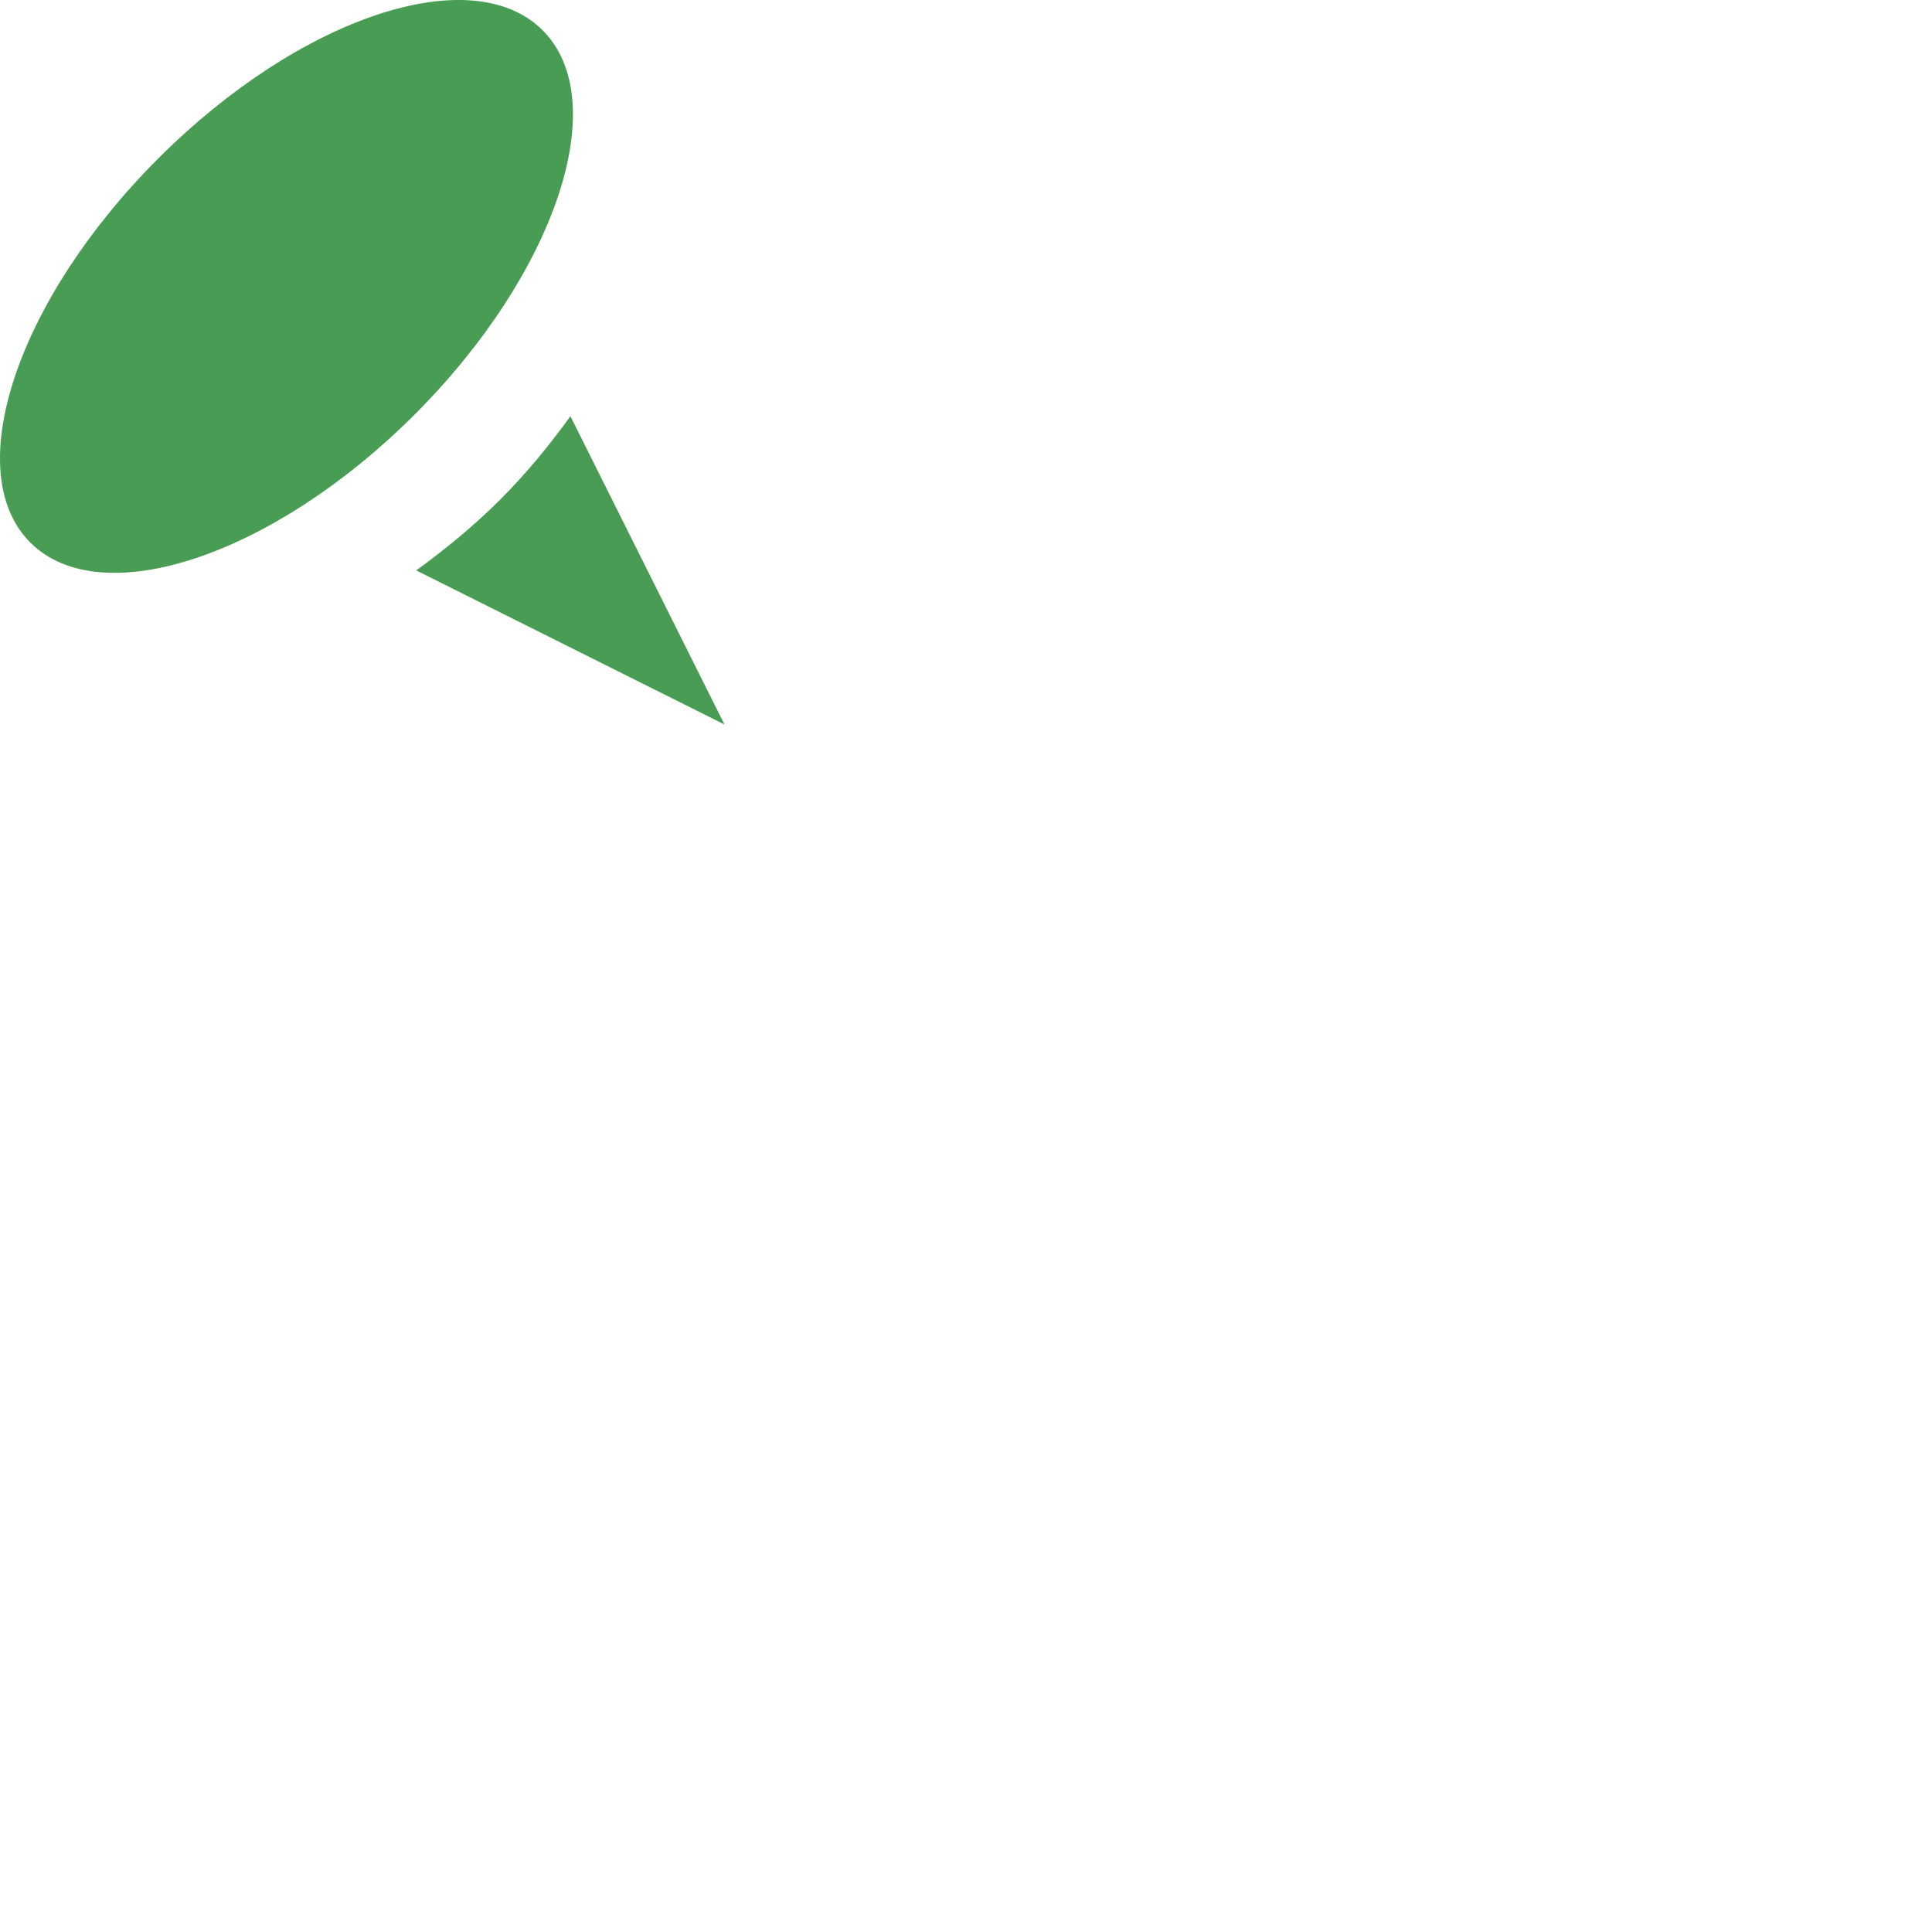
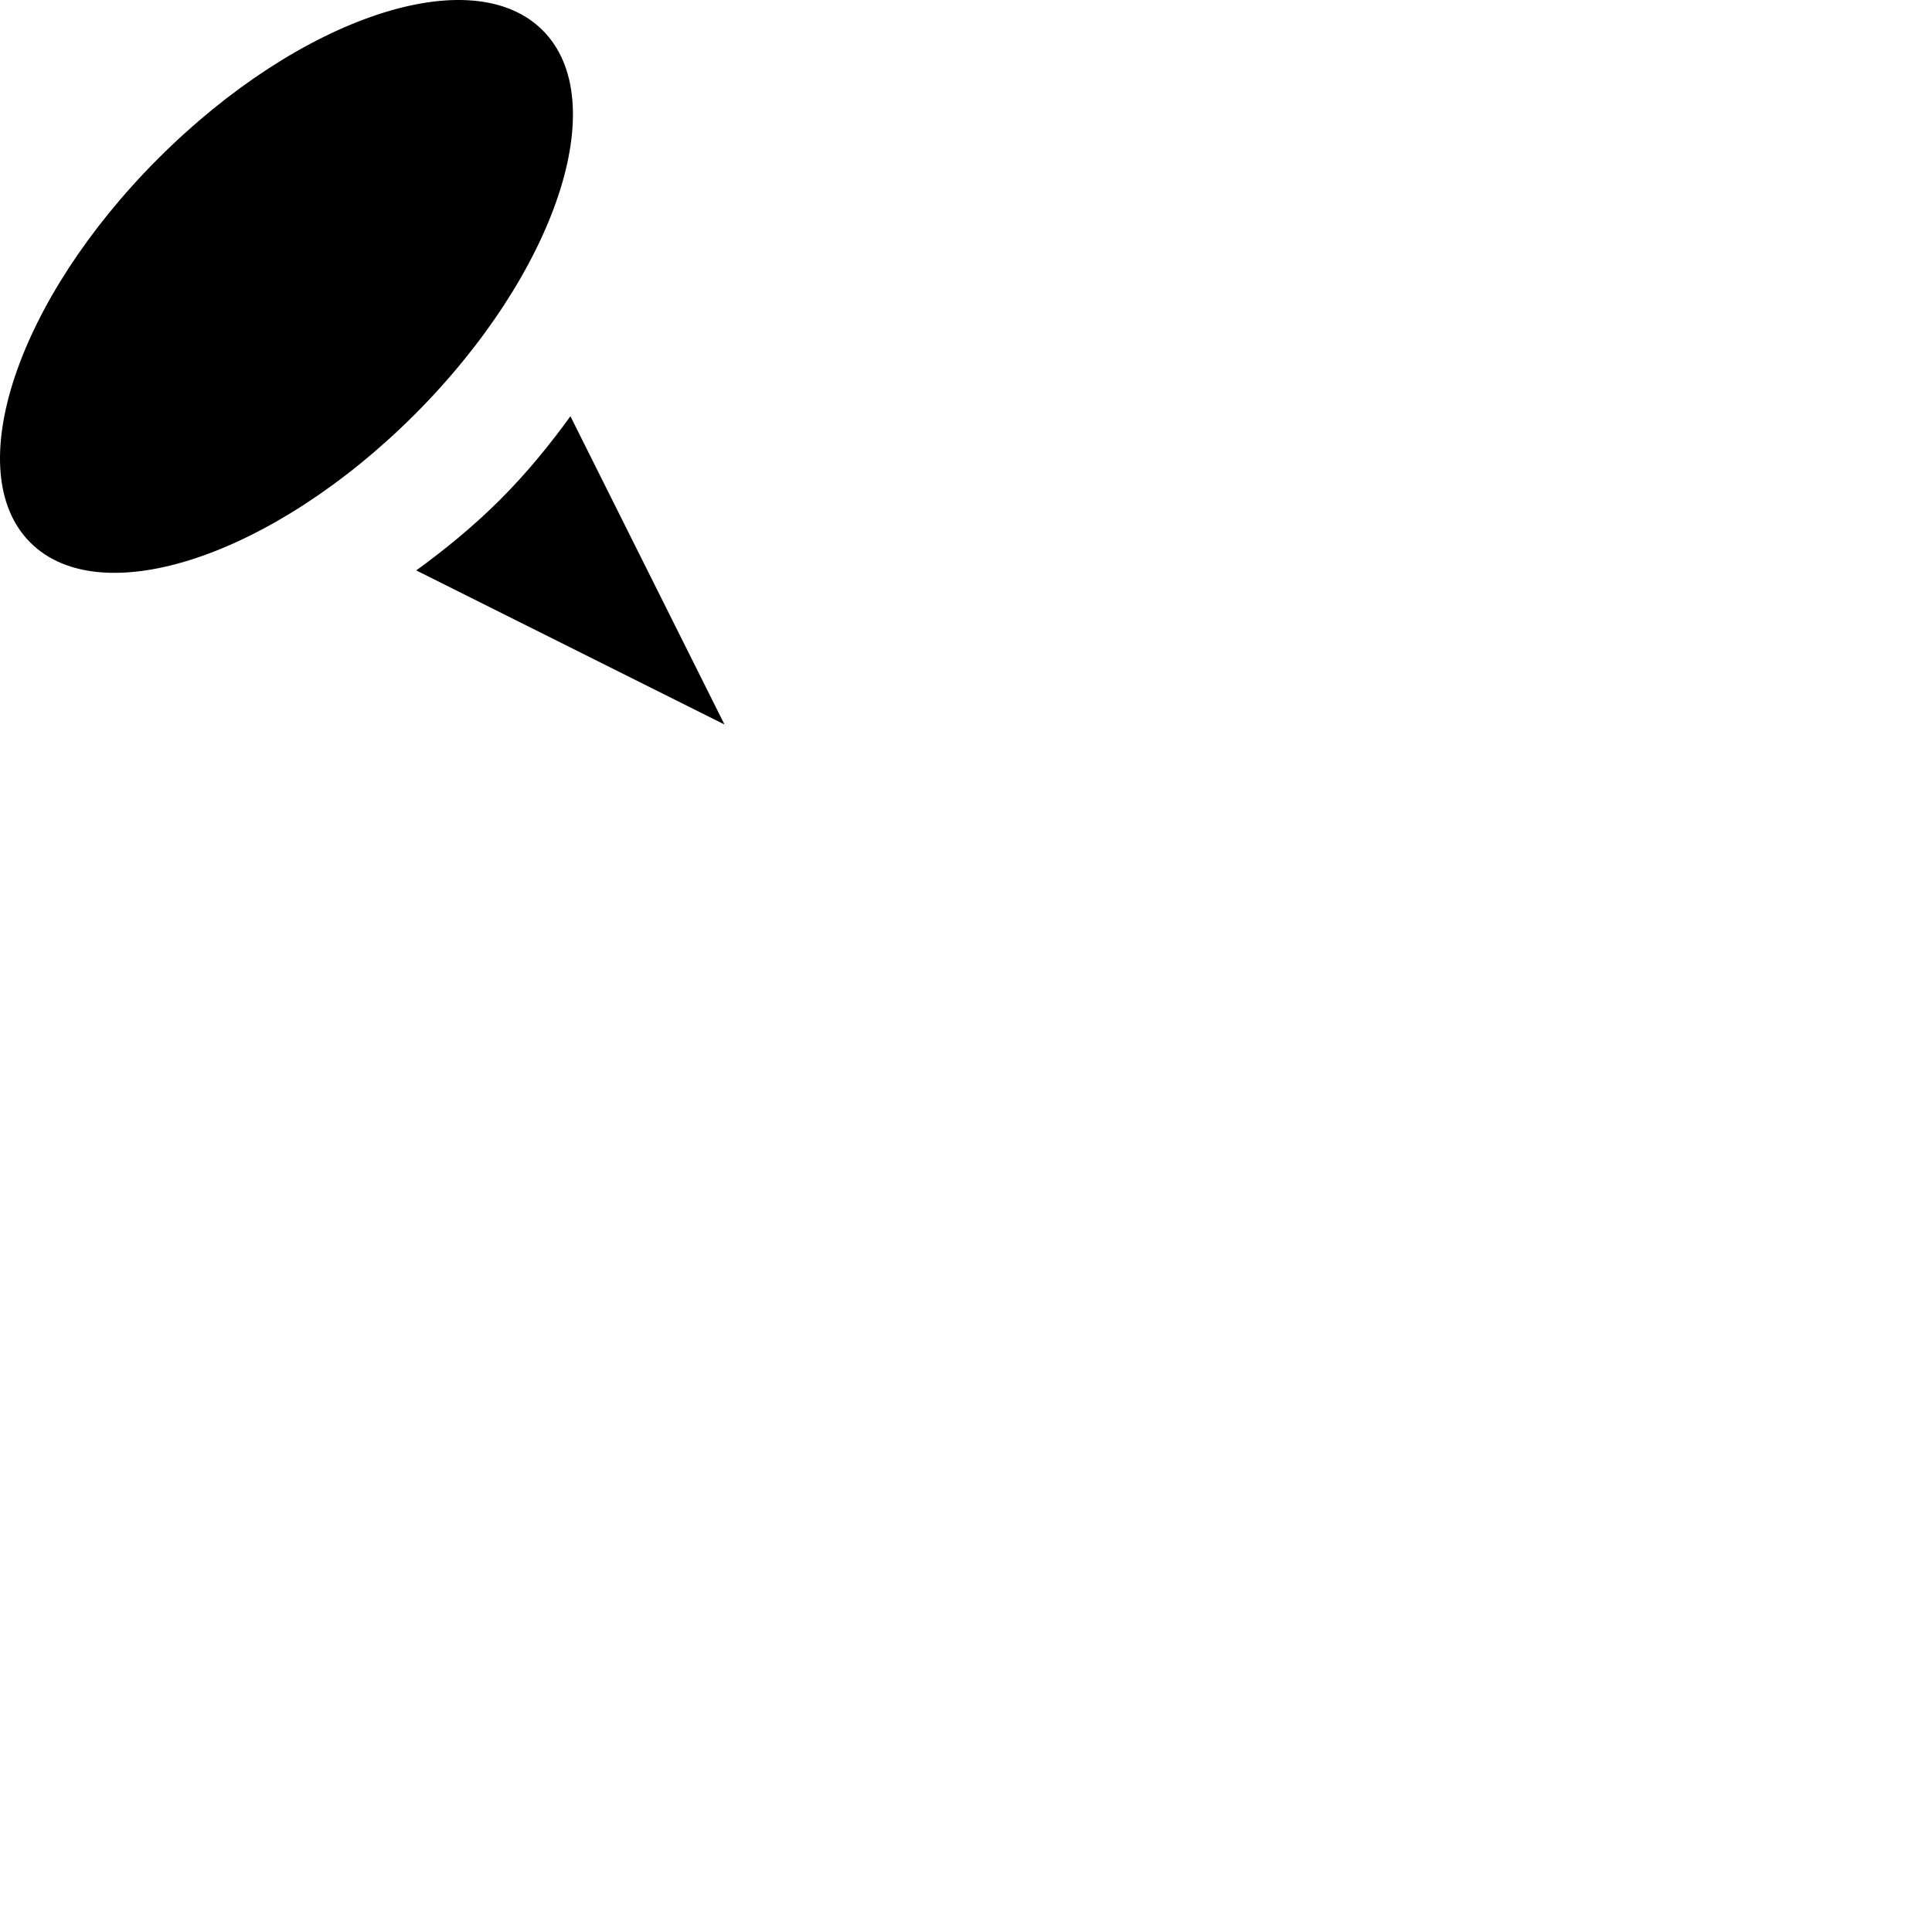
<svg xmlns="http://www.w3.org/2000/svg" width="16" height="16" viewBox="0 0 16 16">
-   <path fill="#499C54" fill-rule="evenodd" d="M6,6 L4.724,3.447 C4.554,3.682 4.364,3.916 4.14,4.14 C3.916,4.363 3.682,4.553 3.447,4.724 L6,6 Z M4.494,0.251 C5.08,0.837 4.604,2.262 3.434,3.433 C2.262,4.604 0.837,5.079 0.251,4.493 C-0.335,3.907 0.14,2.482 1.312,1.311 C2.483,0.14 3.908,-0.335 4.494,0.251 Z" />
+   <path fill="#000000" accentTint="fill" fill-rule="evenodd" d="M6,6 L4.724,3.447 C4.554,3.682 4.364,3.916 4.14,4.14 C3.916,4.363 3.682,4.553 3.447,4.724 L6,6 Z M4.494,0.251 C5.08,0.837 4.604,2.262 3.434,3.433 C2.262,4.604 0.837,5.079 0.251,4.493 C-0.335,3.907 0.14,2.482 1.312,1.311 C2.483,0.14 3.908,-0.335 4.494,0.251 Z" />
</svg>
